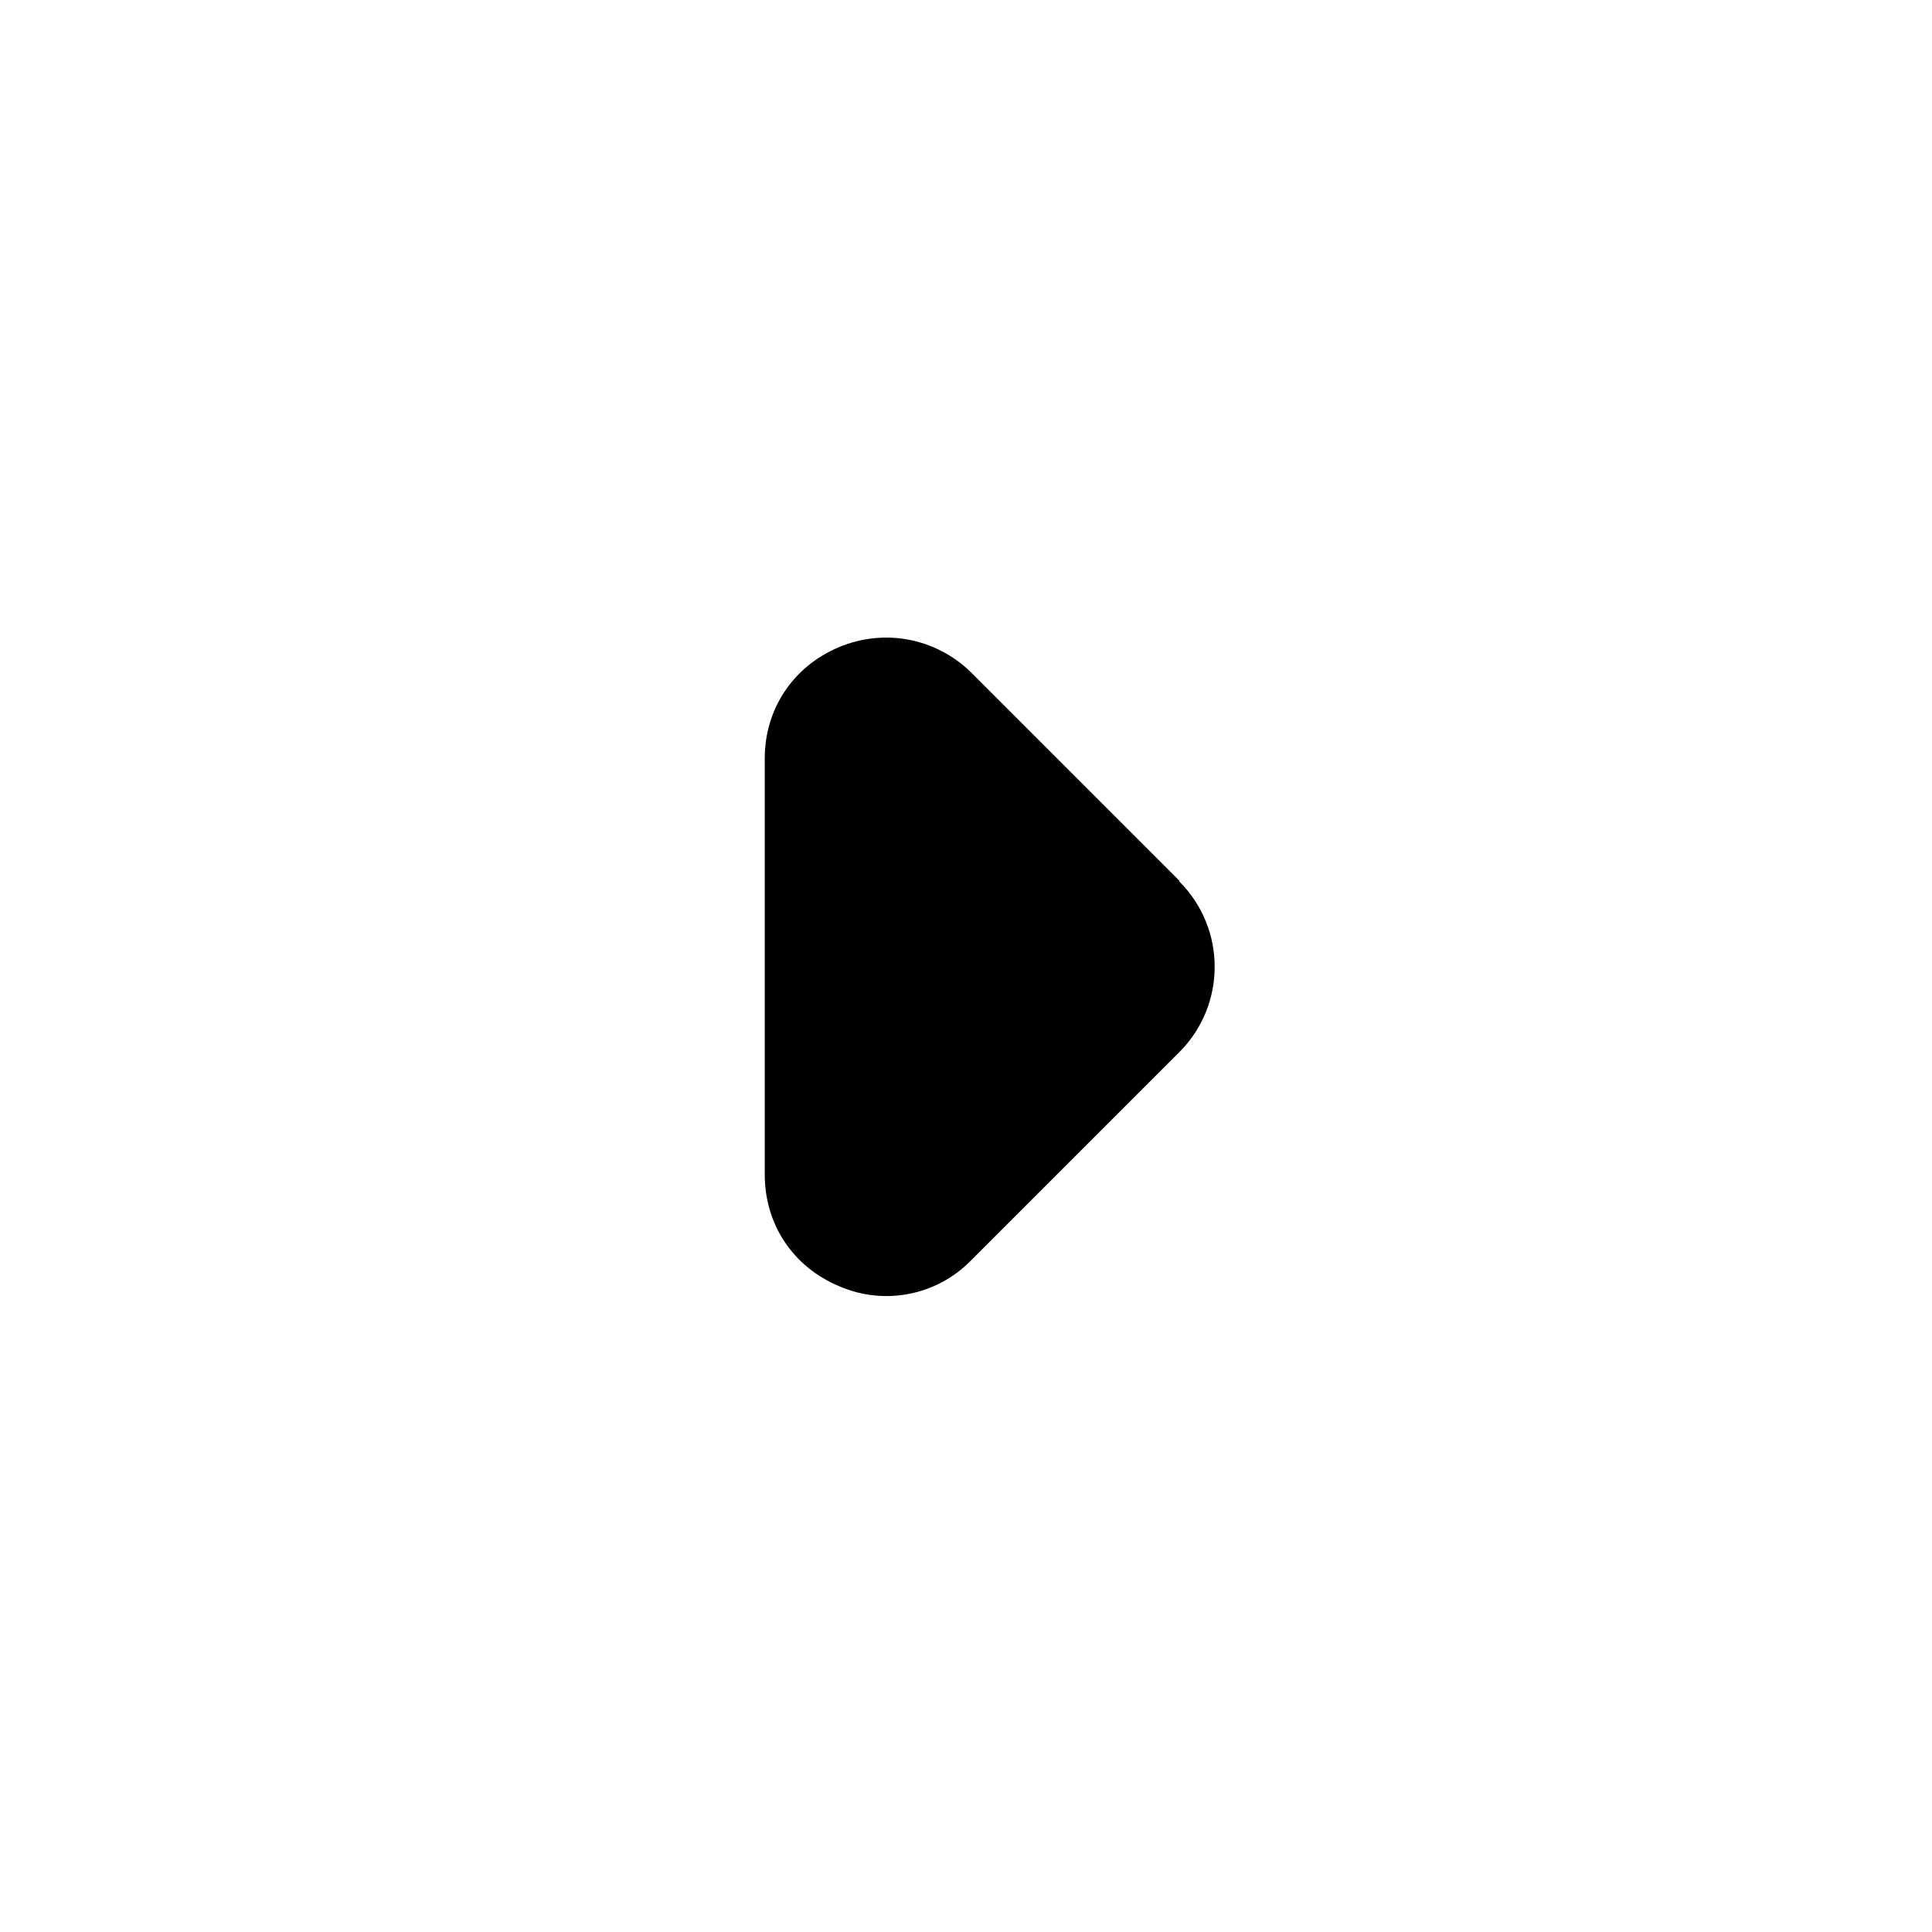
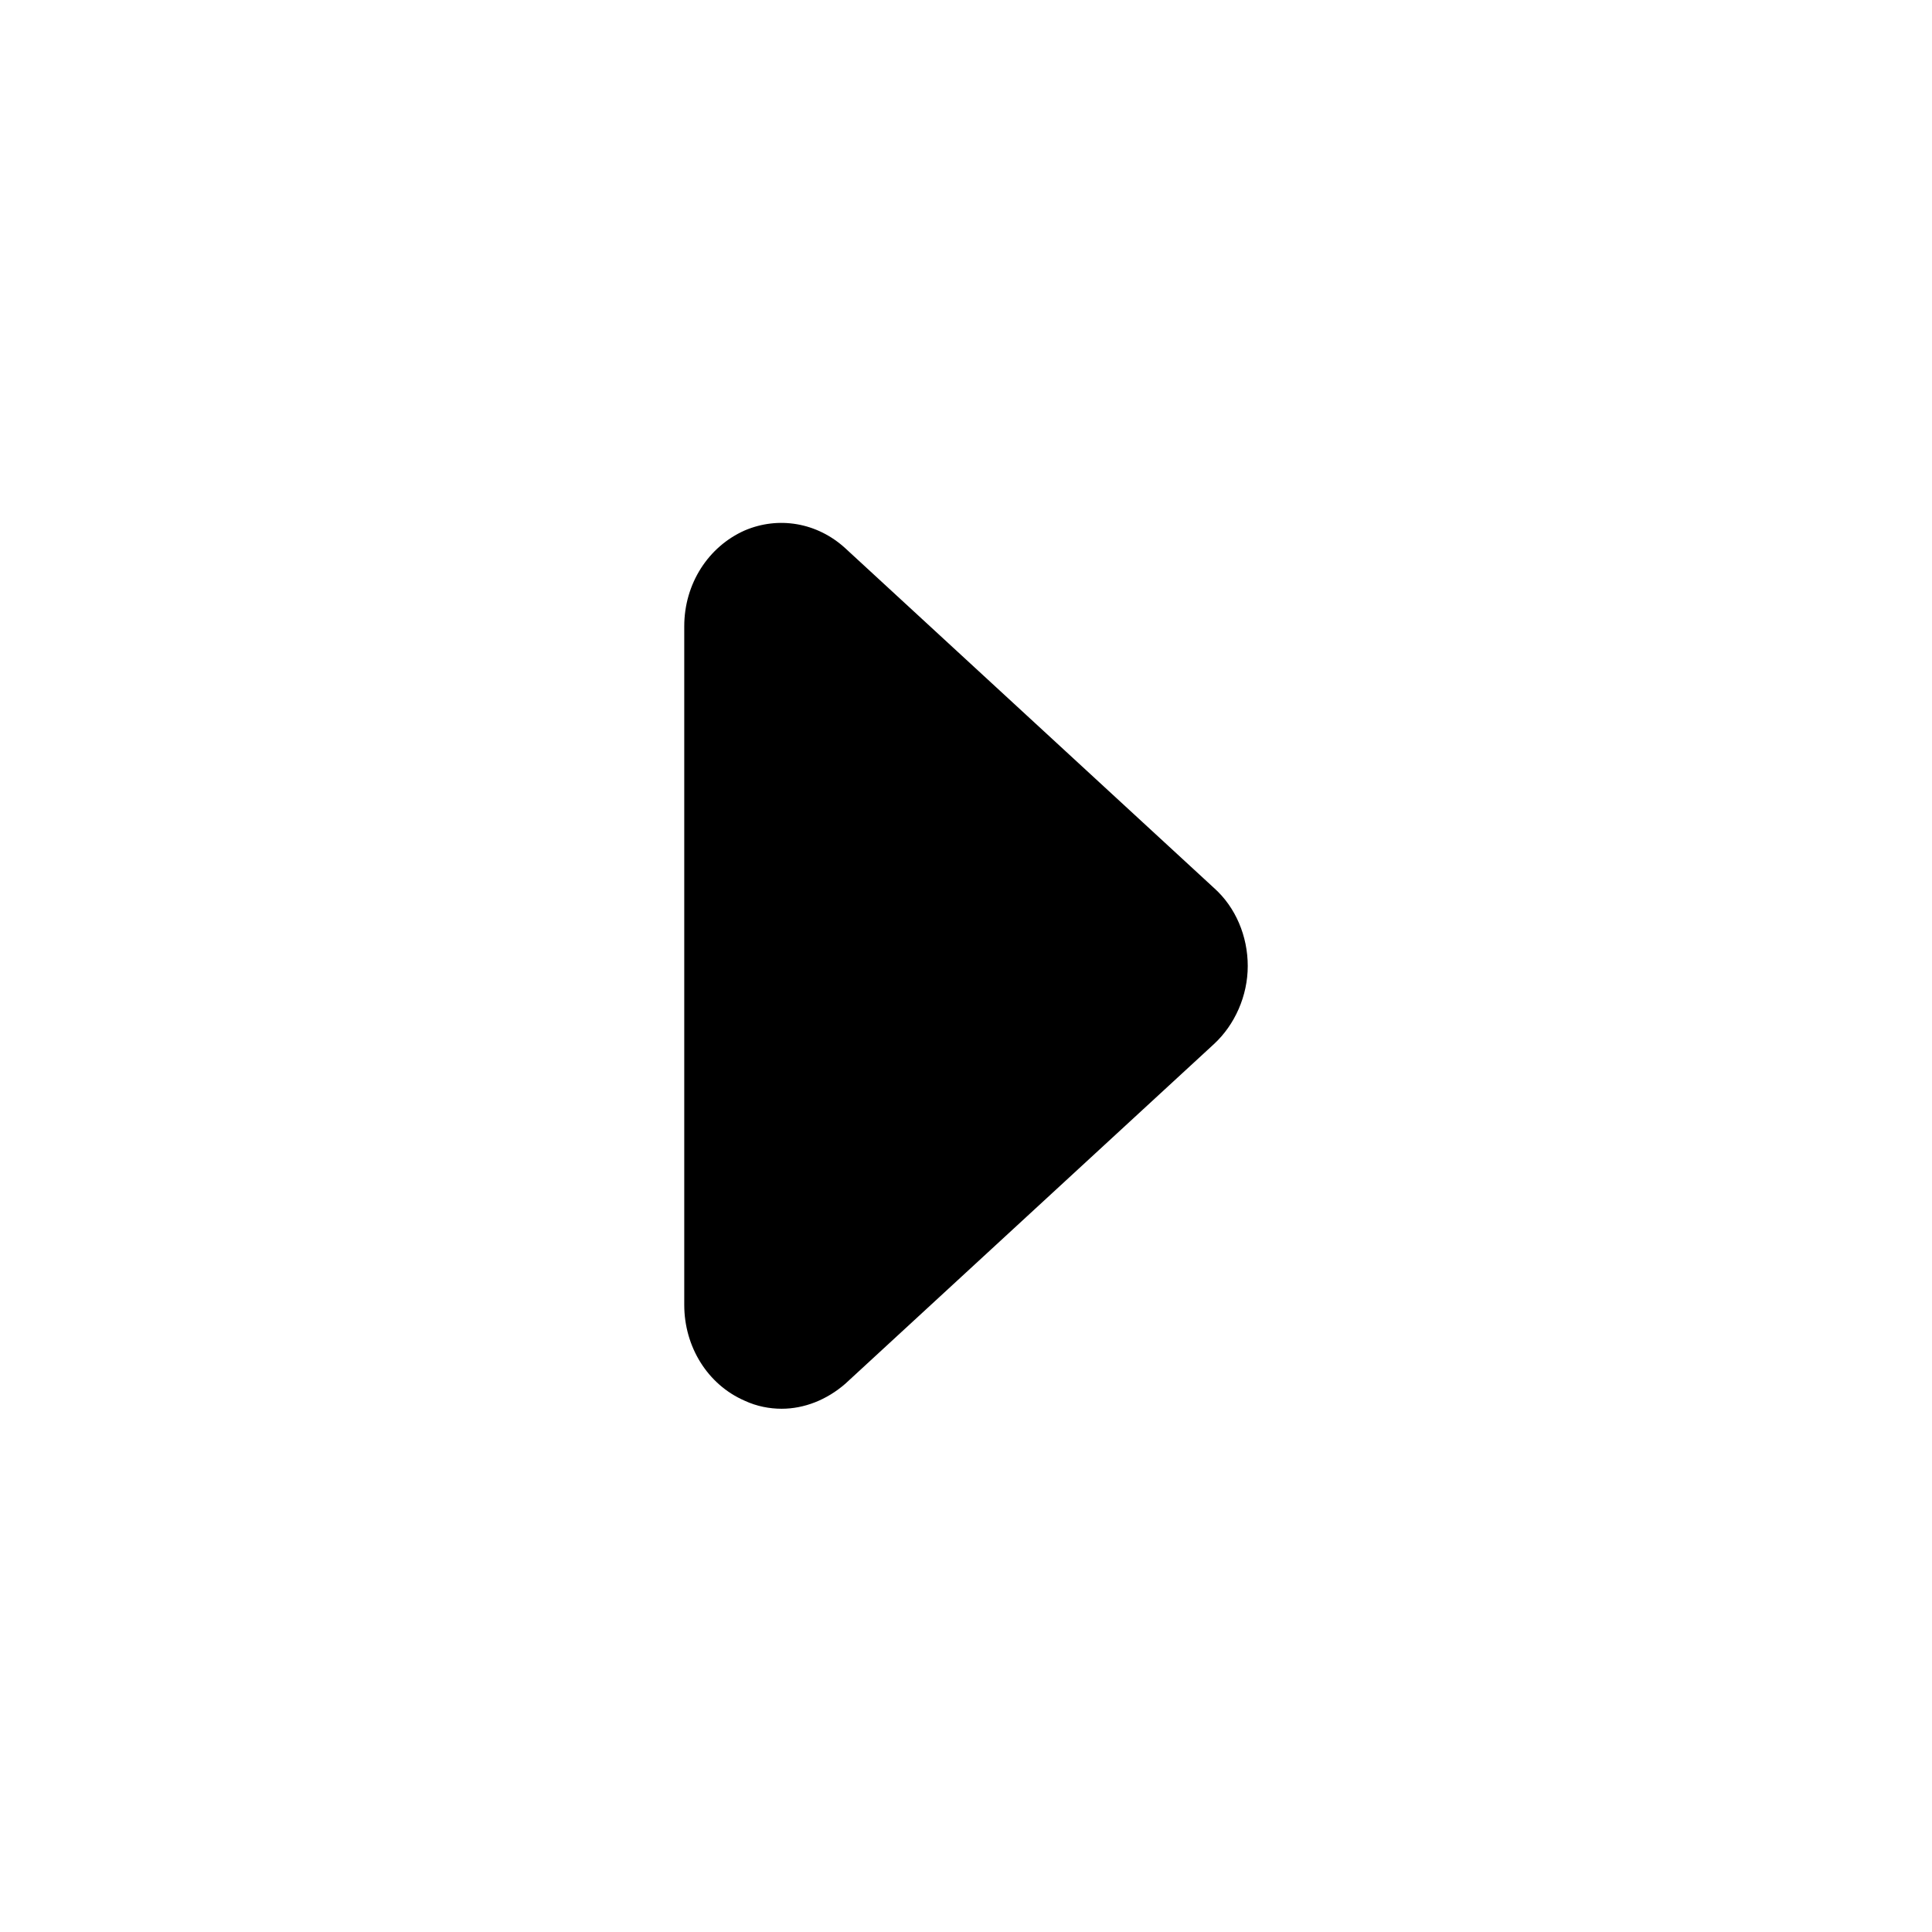
<svg xmlns="http://www.w3.org/2000/svg" width="24" height="24" fill="currentColor" viewBox="0 0 24 24">
-   <path d="m14.65 10.94-2.59-2.59c-.43-.42-1.07-.55-1.64-.31-.57.24-.92.77-.92 1.38v5.17c0 .62.35 1.15.93 1.39a1.469 1.469 0 0 0 1.63-.32l2.59-2.59a1.499 1.499 0 0 0 0-2.12Z" />
+   <path d="M15.08 11.03 10.5 6.81c-.35-.32-.83-.4-1.25-.22-.45.2-.75.66-.75 1.19v8.43c0 .52.29.99.75 1.19.15.07.31.1.46.1.28 0 .56-.11.79-.31l4.58-4.22c.26-.24.42-.6.42-.97s-.15-.73-.42-.97Z" />
</svg>
